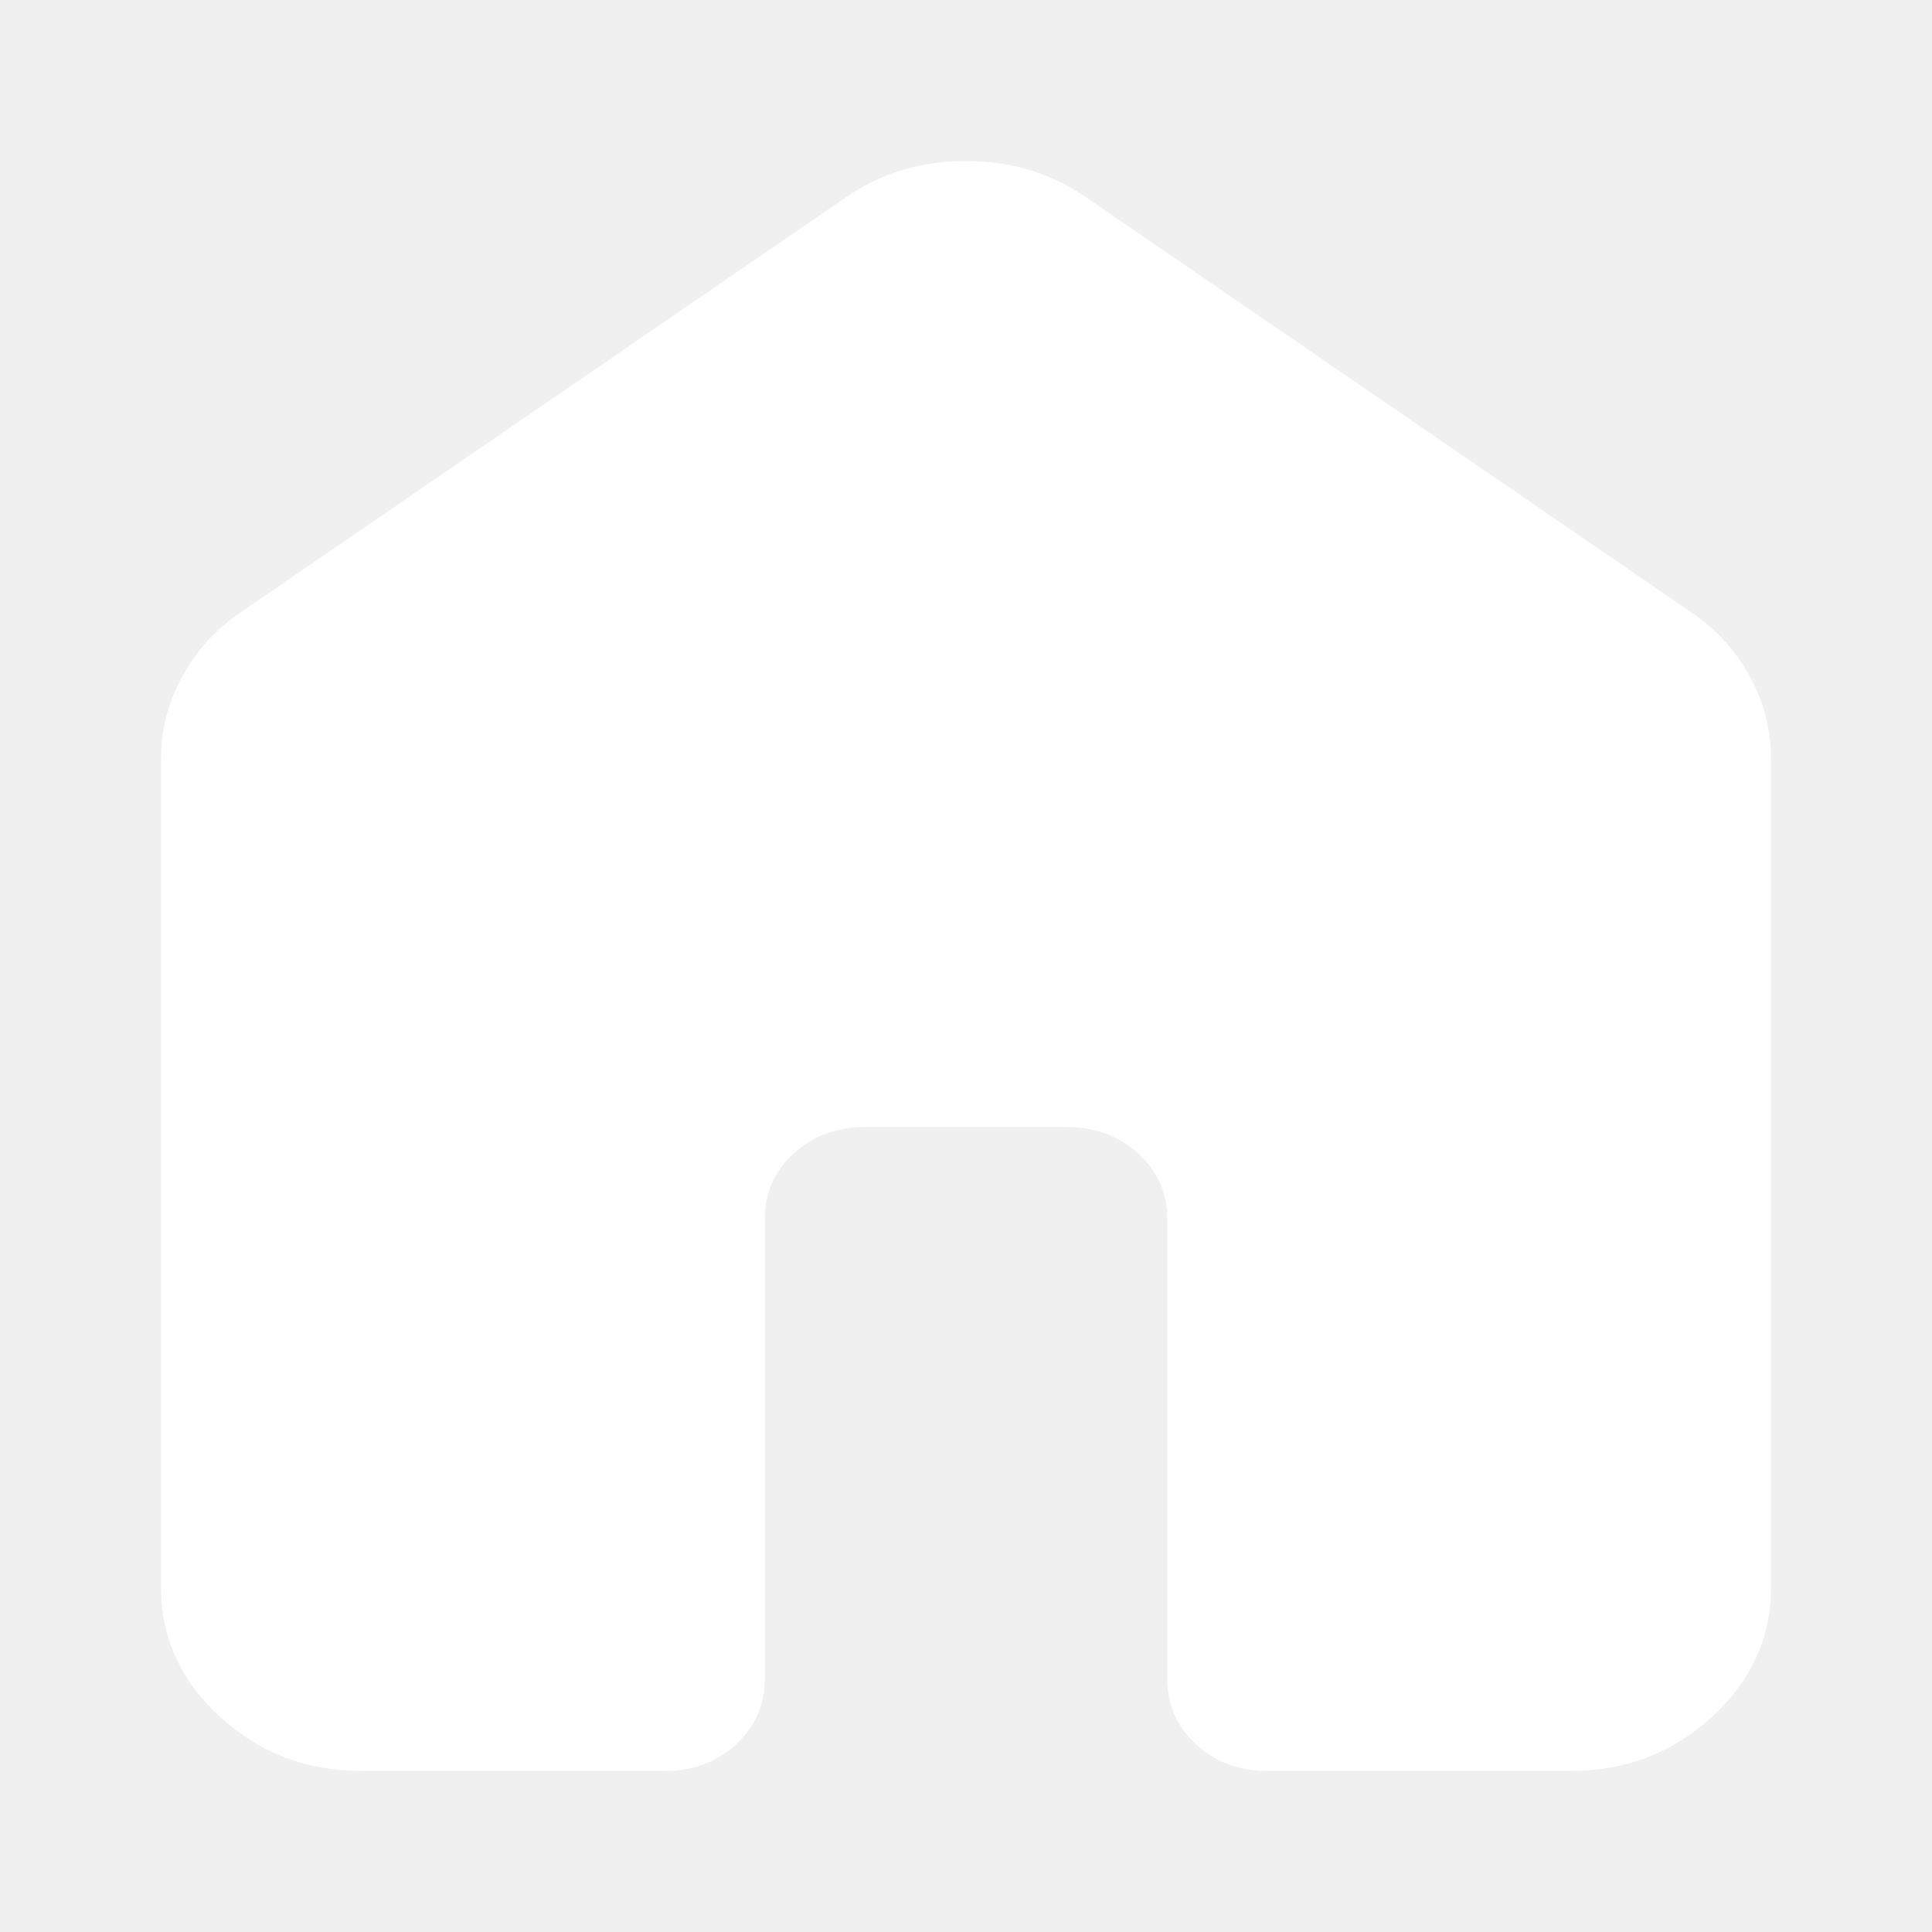
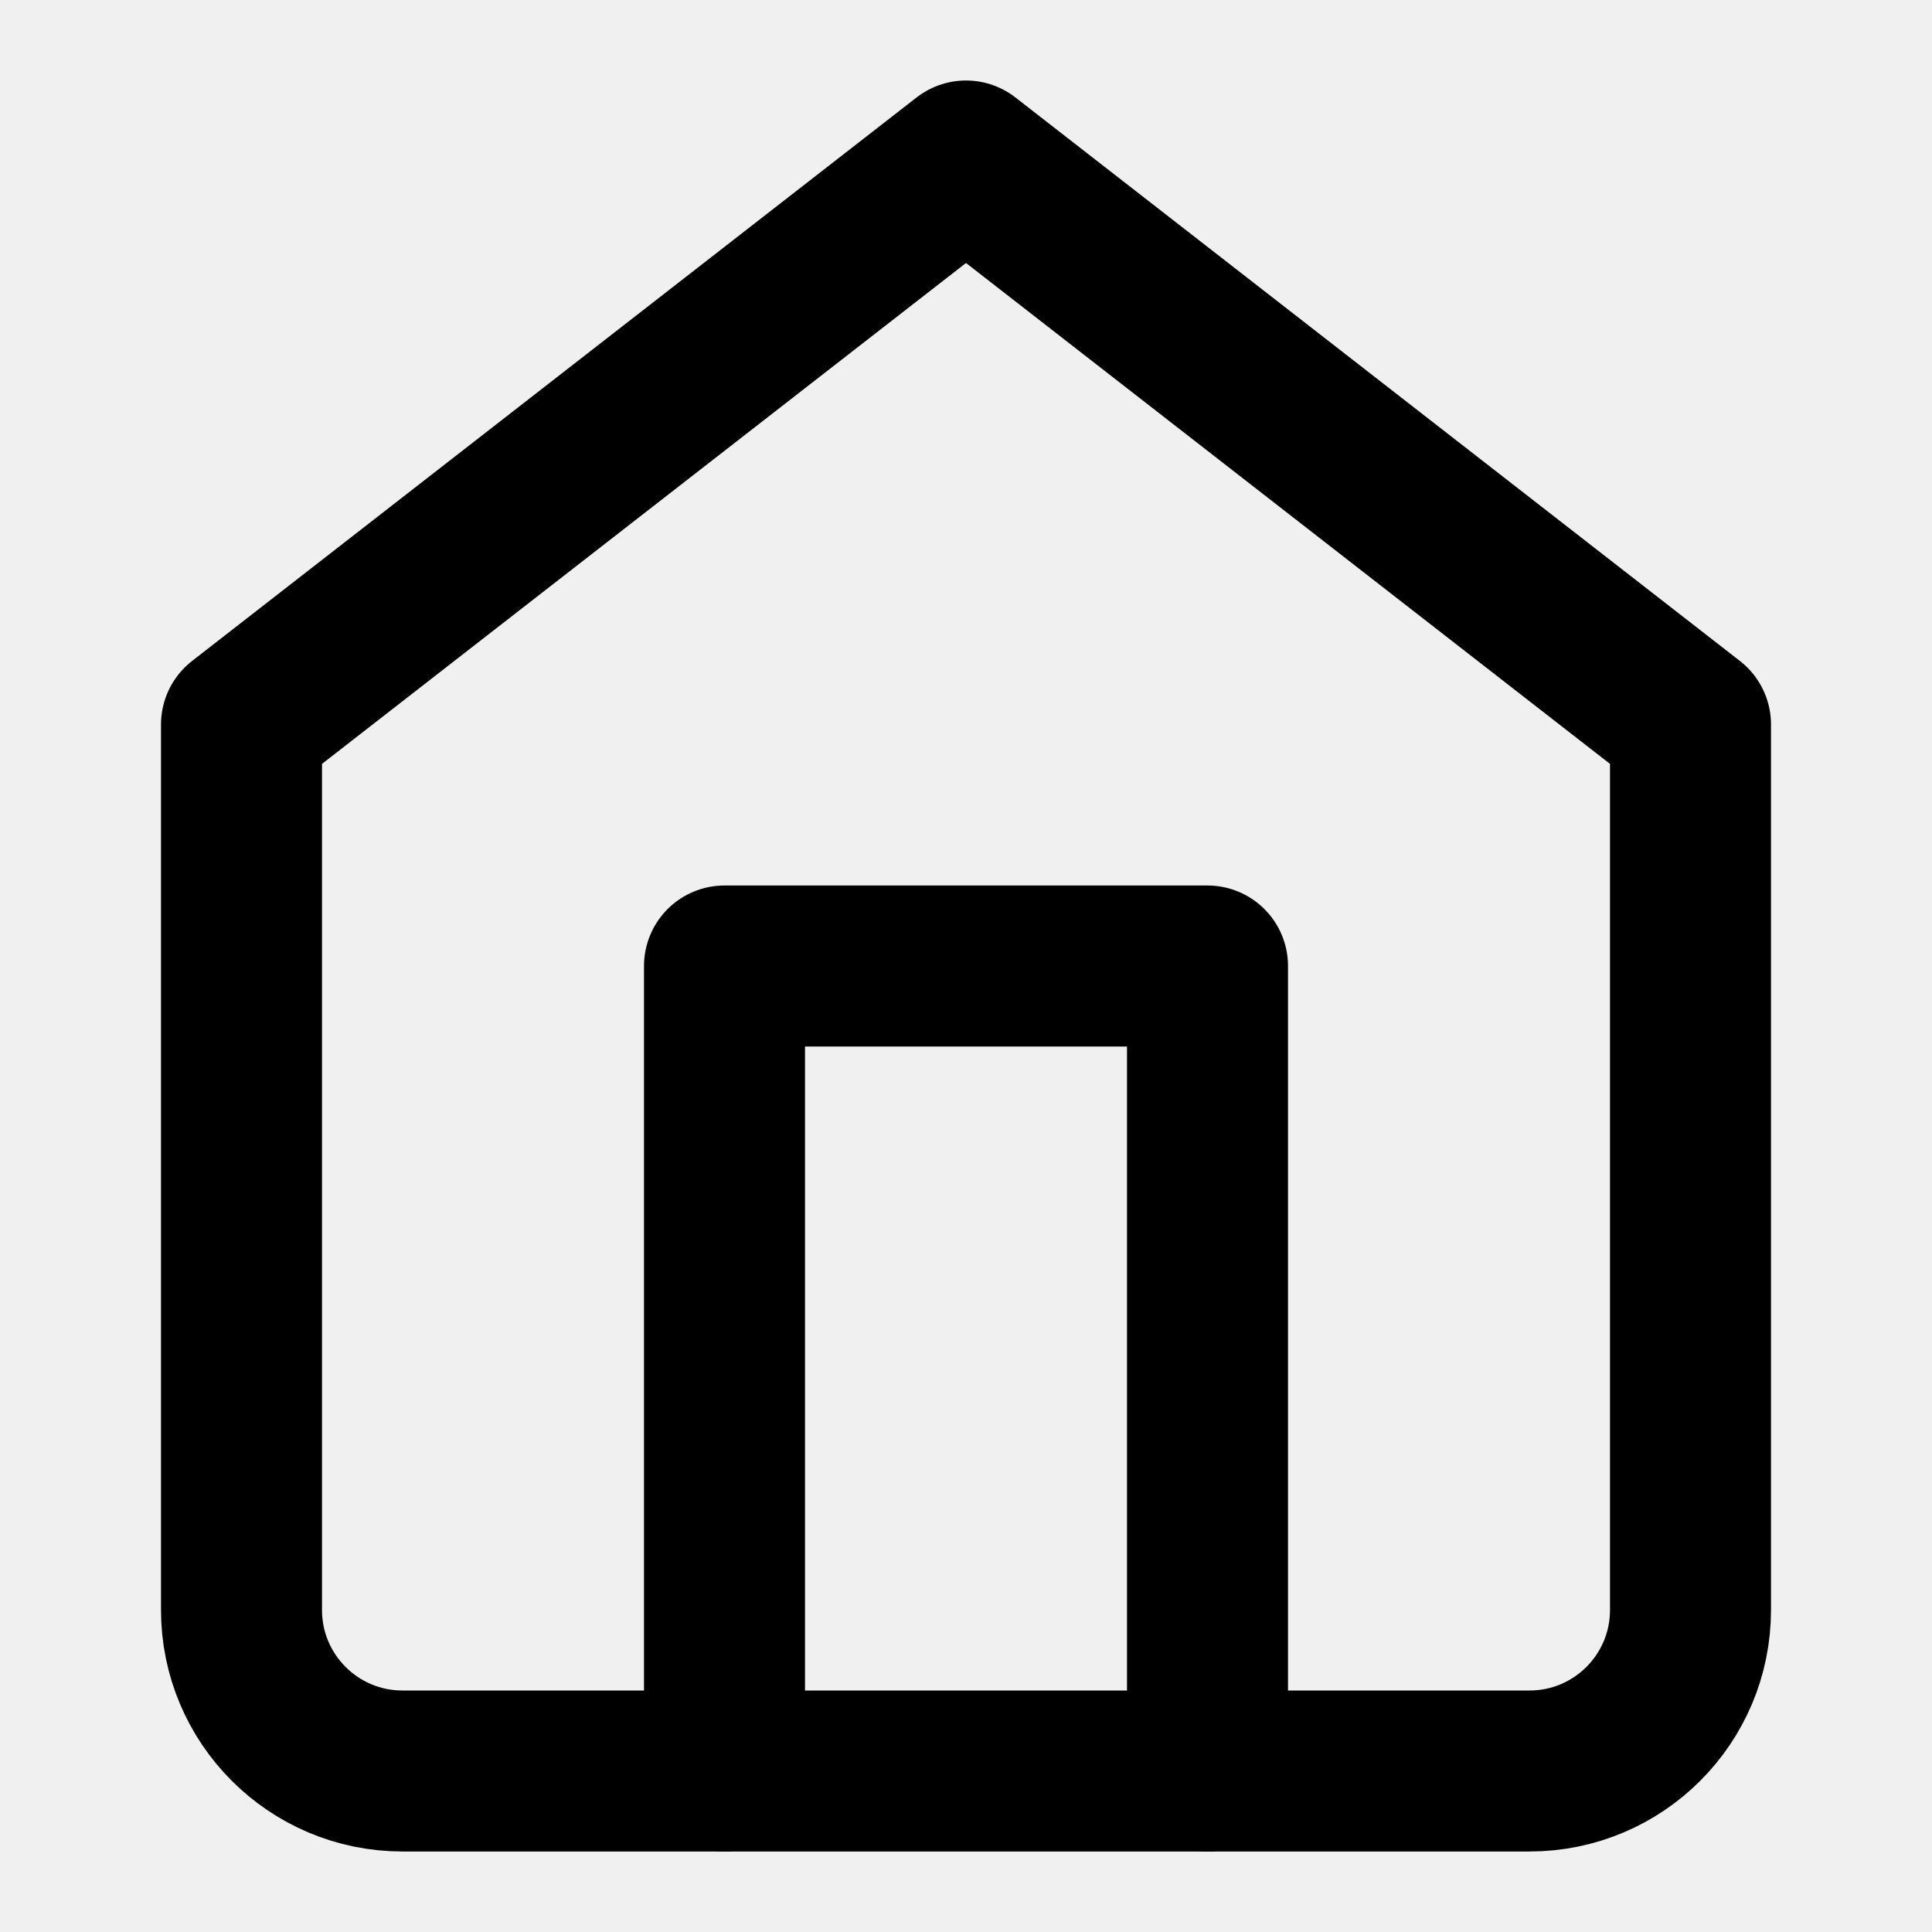
- <svg xmlns="http://www.w3.org/2000/svg" width="30" height="30" viewBox="0 0 30 30" fill="none">
-   <path d="M2.5 24.643V11.786C2.5 11.333 2.611 10.905 2.833 10.5C3.055 10.095 3.36 9.762 3.75 9.5L13.125 3.071C13.672 2.69 14.297 2.5 15 2.5C15.703 2.5 16.328 2.69 16.875 3.071L26.25 9.5C26.641 9.762 26.947 10.095 27.169 10.5C27.391 10.905 27.501 11.333 27.5 11.786V24.643C27.5 25.429 27.194 26.101 26.581 26.661C25.969 27.221 25.233 27.501 24.375 27.5H19.688C19.245 27.5 18.874 27.363 18.575 27.089C18.276 26.814 18.126 26.475 18.125 26.071V18.929C18.125 18.524 17.975 18.185 17.675 17.911C17.375 17.638 17.004 17.501 16.562 17.5H13.438C12.995 17.5 12.624 17.637 12.325 17.911C12.026 18.186 11.876 18.525 11.875 18.929V26.071C11.875 26.476 11.725 26.816 11.425 27.09C11.125 27.364 10.754 27.501 10.312 27.5H5.625C4.766 27.5 4.03 27.221 3.419 26.661C2.807 26.102 2.501 25.43 2.5 24.643Z" fill="white" />
+ <svg xmlns="http://www.w3.org/2000/svg" width="24" height="24" viewBox="0 0 24 24" fill="none" stroke="currentColor" stroke-width="2" stroke-linecap="round" stroke-linejoin="round">
+   <path d="M3 9l9-7 9 7v11a2 2 0 0 1-2 2H5a2 2 0 0 1-2-2z" />
+   <polyline points="9 22 9 12 15 12 15 22" />
</svg>
